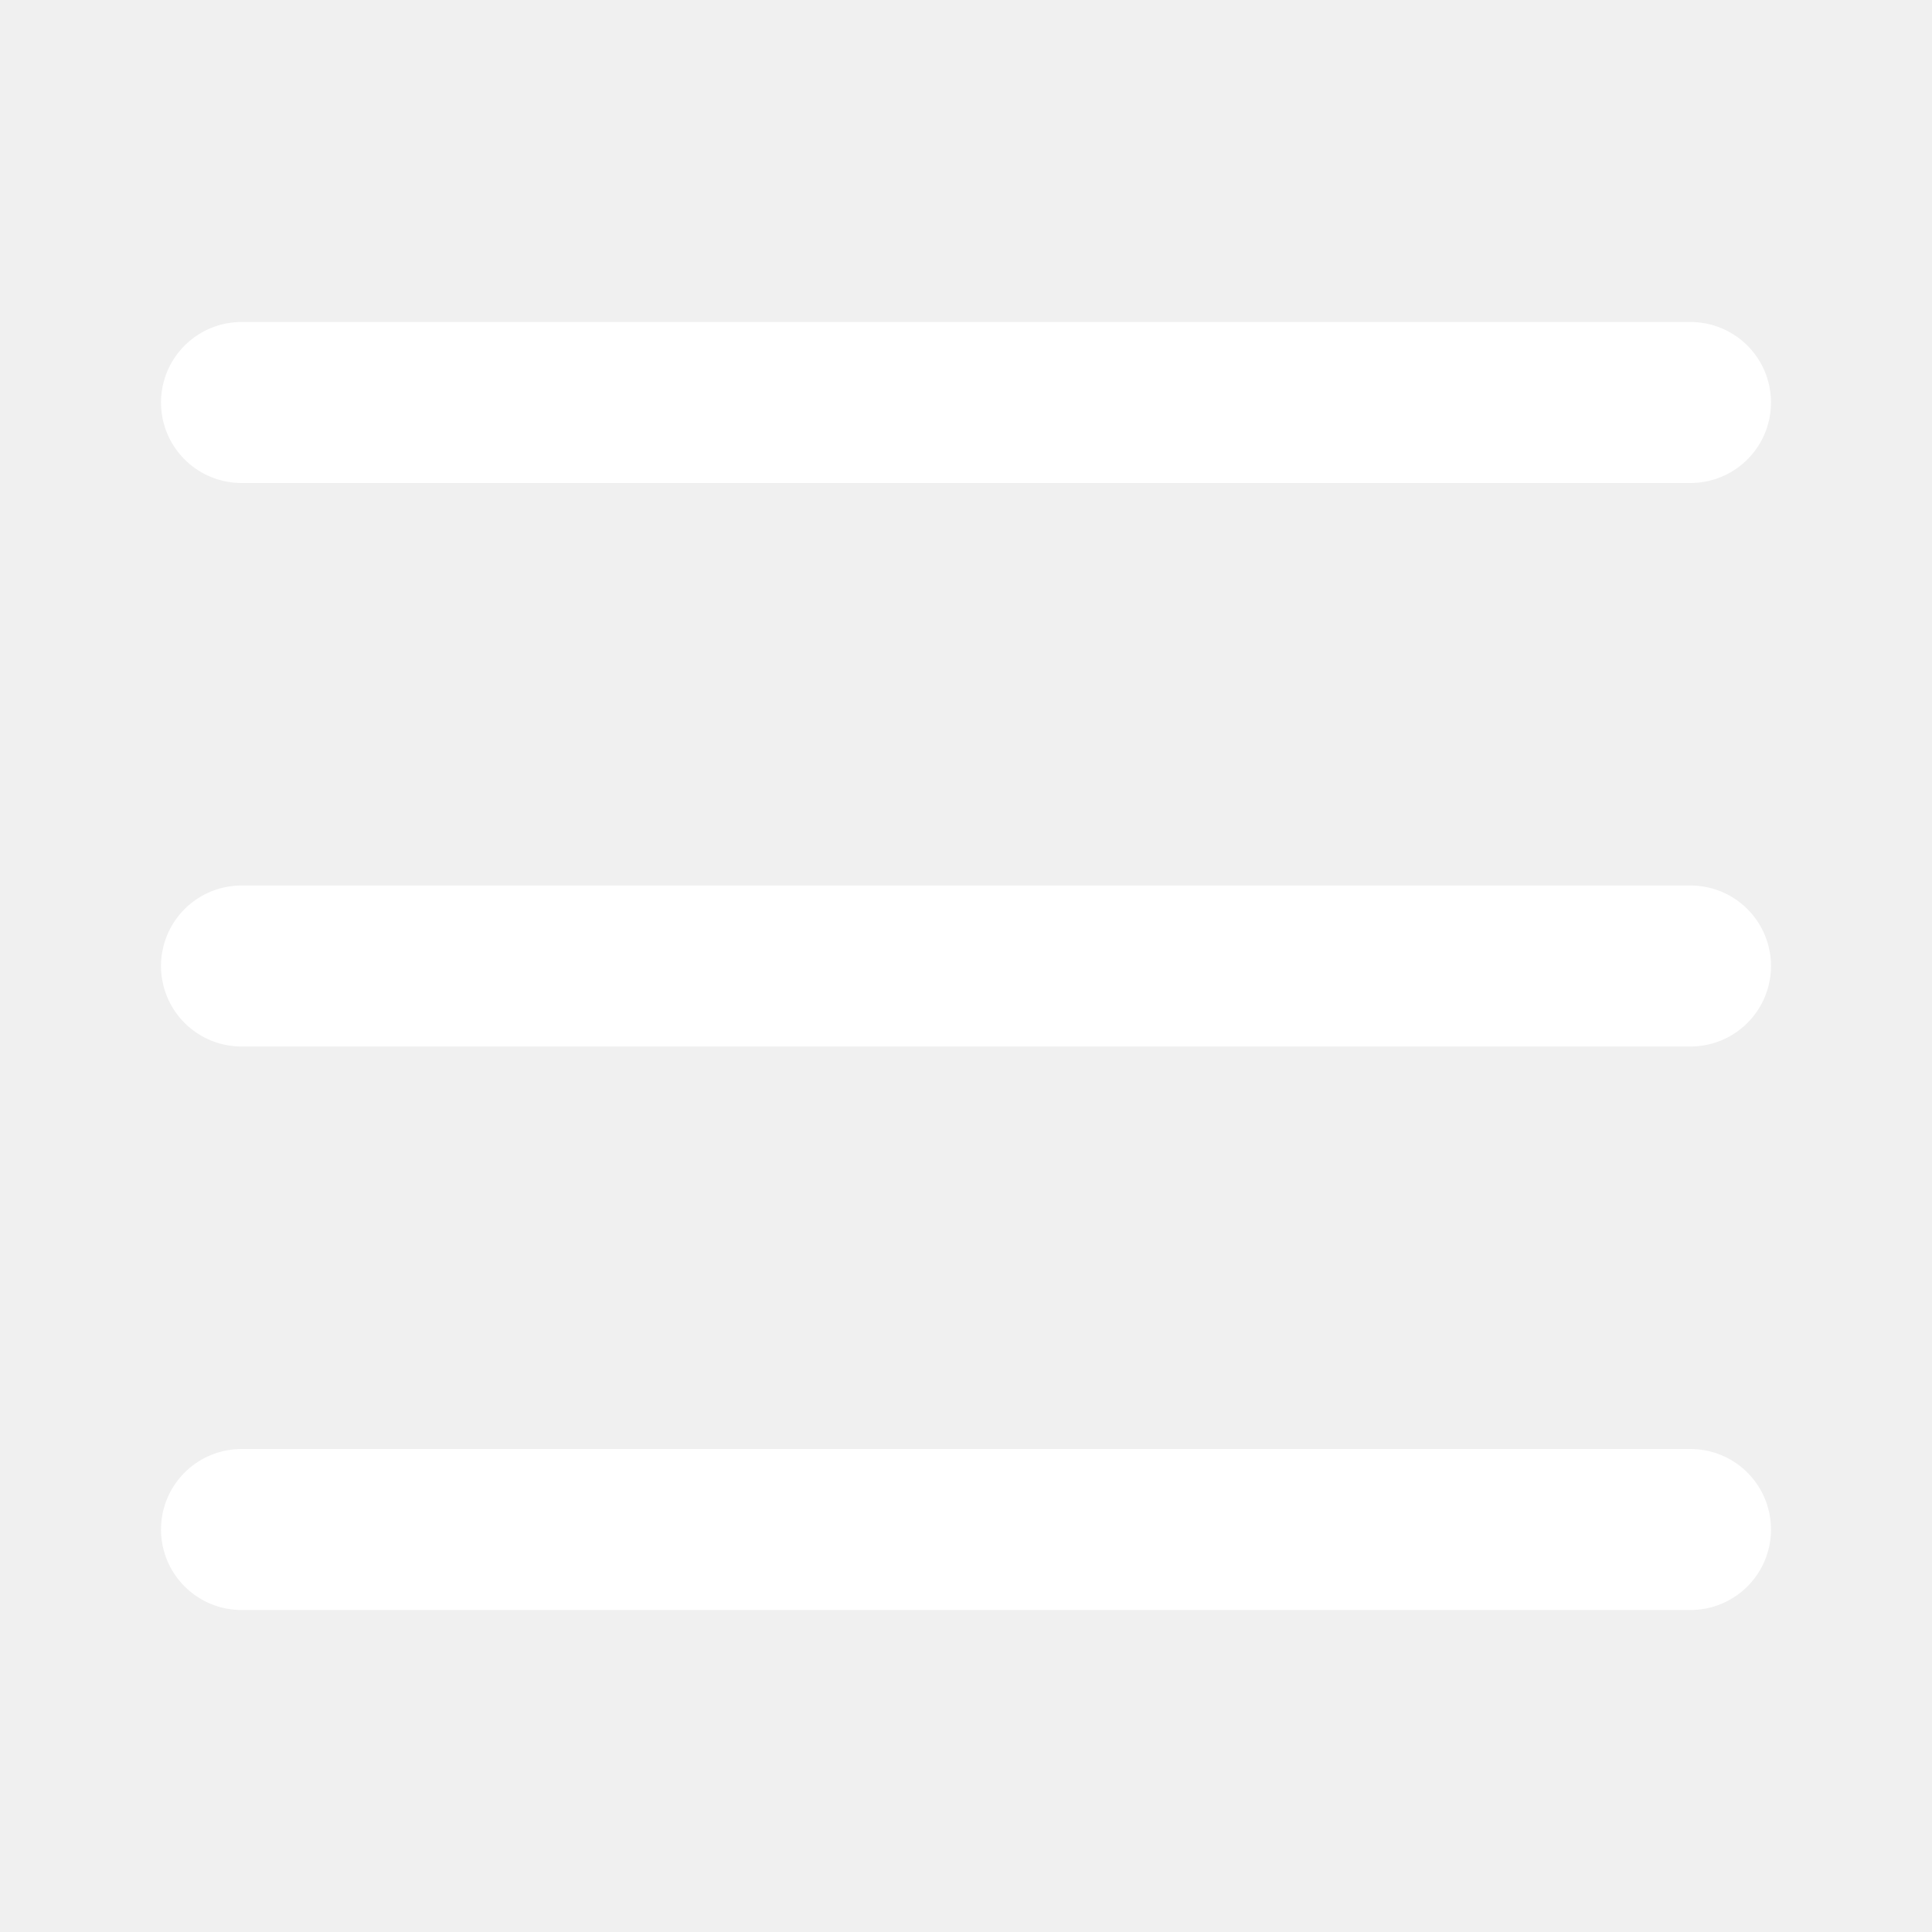
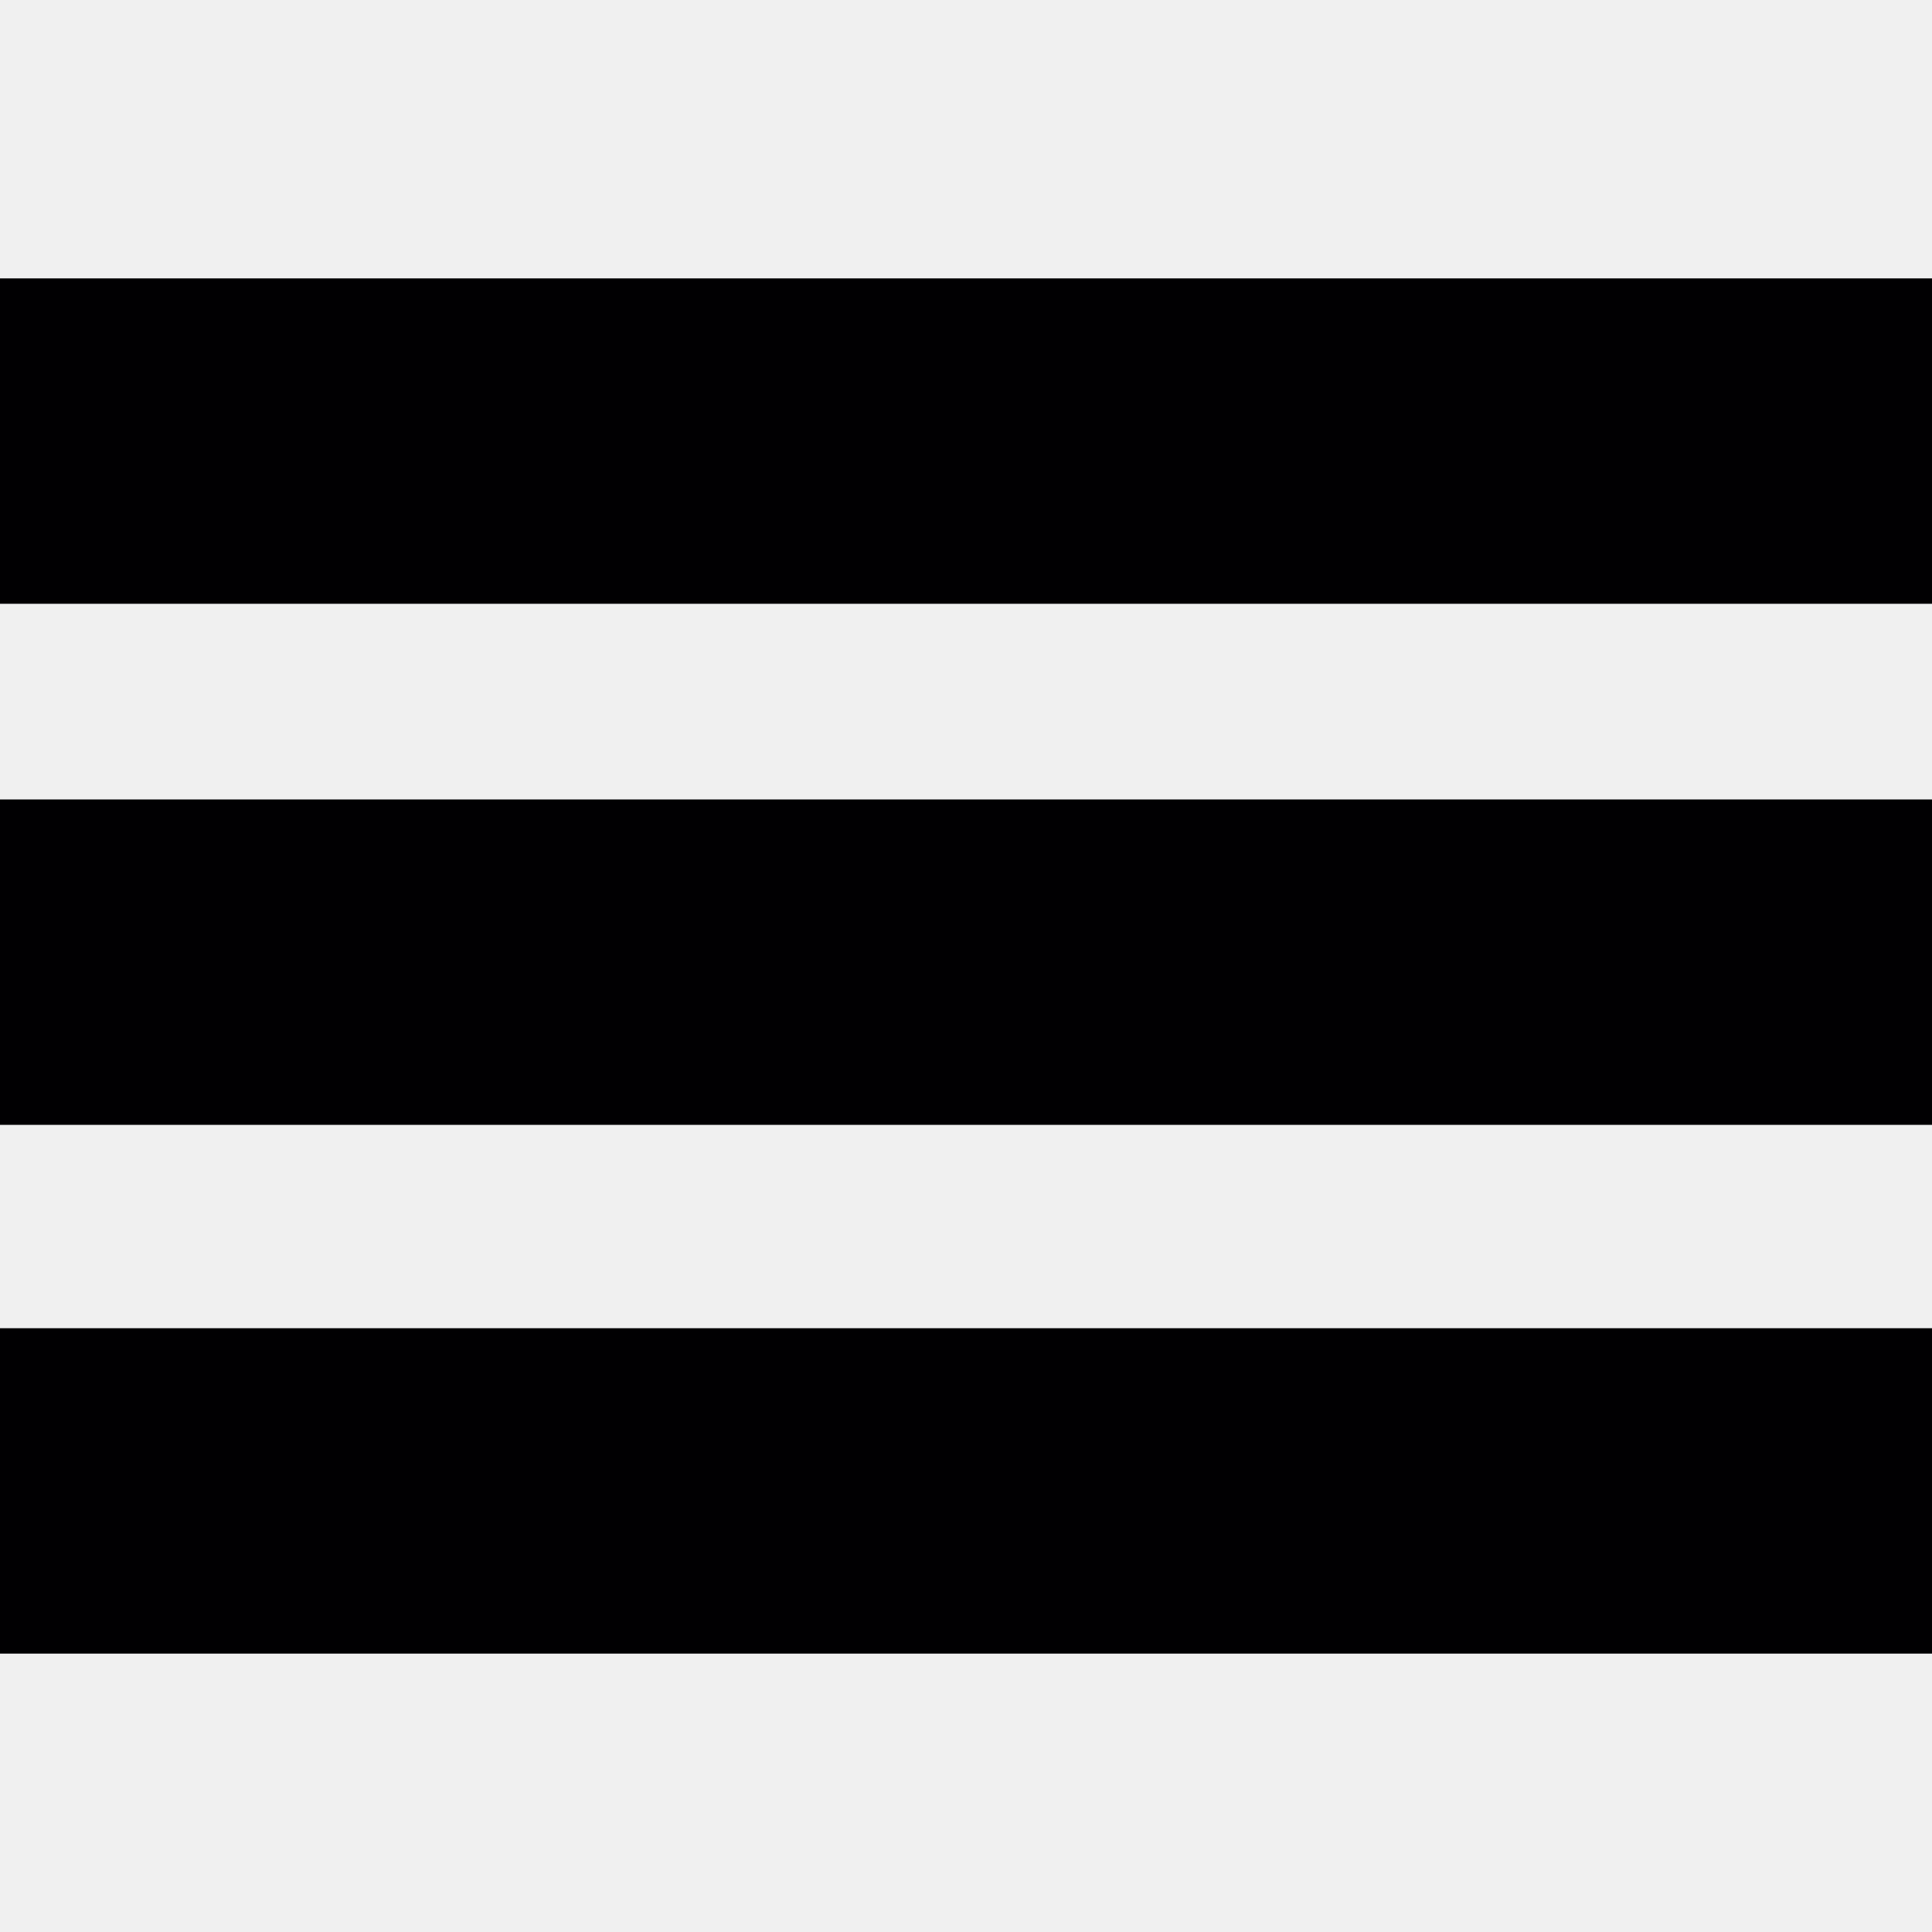
- <svg xmlns="http://www.w3.org/2000/svg" width="40" height="40" viewBox="0 0 24 24" fill="none" stroke="#fff" stroke-width="2" stroke-linecap="round" stroke-linejoin="round" class="lucide lucide-text-align-justify-icon lucide-text-align-justify">
-   <path d="M3 5h18" />
-   <path d="M3 12h18" />
-   <path d="M3 19h18" />
+ <svg xmlns="http://www.w3.org/2000/svg" version="1.1" id="Capa_1" viewBox="0 0 283.426 283.426" xml:space="preserve">
+   <g>
+     <rect x="0" y="40.84" style="fill:#010002;" width="283.426" height="47.735" />
+     <rect x="0" y="117.282" style="fill:#010002;" width="283.426" height="47.735" />
+     <rect x="0" y="194.851" style="fill:#010002;" width="283.426" height="47.735" />
+   </g>
</svg>
